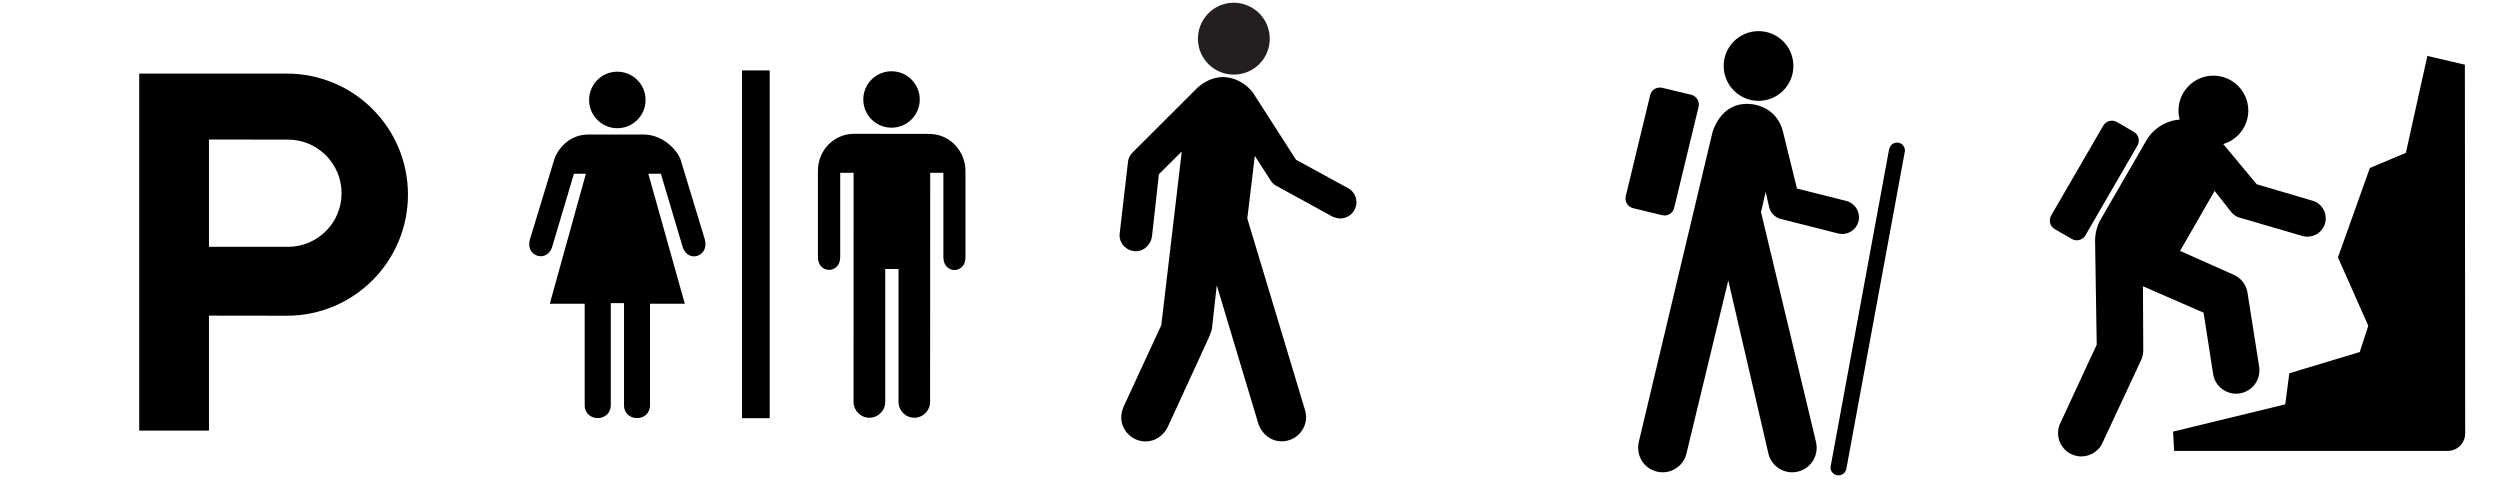
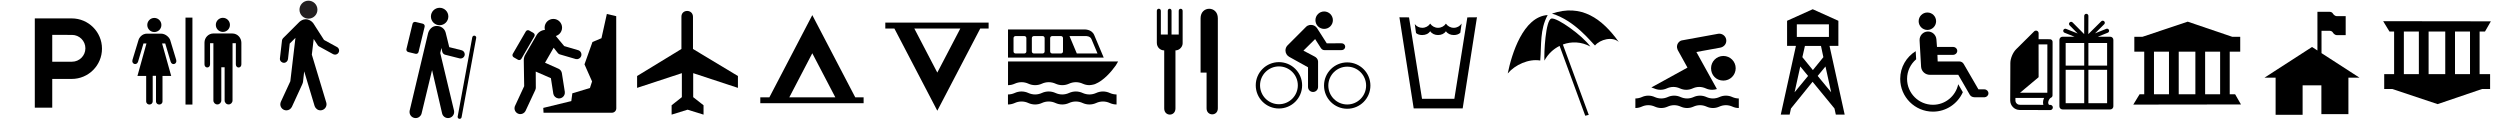
- <svg xmlns="http://www.w3.org/2000/svg" width="400.02" height="80.001" version="1.1" viewBox="0 0 4.167 .833">
+ <svg xmlns="http://www.w3.org/2000/svg" width="1600.1" height="80.005" version="1.1" viewBox="0 0 16.668 .833">
  <g transform="translate(220.36 -283.84)">
    <g transform="translate(2.4412 -1.0121)">
      <g transform="matrix(.087886 0 0 -.087886 -220.21 284.86)" fill-opacity="0">
        <path d="m0 0c-0.542 0-0.981-0.439-0.981-0.98v-7.524c0-0.539 0.439-0.978 0.981-0.978h7.521c0.541 0 0.98 0.439 0.98 0.978v7.524c0 0.541-0.439 0.98-0.98 0.98z" fill-opacity="0" />
      </g>
      <g>
        <g transform="matrix(.087886 0 0 -.087886 -219.87 285.02)">
          <path d="m0 0c0.365 0 0.66 0.297 0.66 0.662s-0.295 0.66-0.66 0.66-0.662-0.295-0.662-0.66 0.297-0.662 0.662-0.662" />
        </g>
        <g transform="matrix(.087886 0 0 -.087886 -219.97 285.03)">
          <path d="m0 0c0.025 0.102-0.039 0.203-0.139 0.229l-0.551 0.132c-0.103 0.024-0.205-0.037-0.228-0.138l-0.463-1.916c-0.025-0.102 0.037-0.203 0.139-0.229l0.552-0.133c0.1-0.025 0.204 0.037 0.227 0.139z" />
        </g>
        <g transform="matrix(.087886 0 0 -.087886 -219.75 285.63)">
          <path d="m0 0c0-4e-3 -2e-3 -8e-3 -2e-3 -0.01 0-0.084 0.068-0.152 0.152-0.152 0.077 0 0.141 0.059 0.151 0.133l1.109 6.017v0.012c0 0.082-0.066 0.15-0.15 0.15-0.076 0-0.135-0.058-0.151-0.132z" />
        </g>
        <g transform="matrix(.087886 0 0 -.087886 -220.07 285.59)">
          <path d="m0 0c-6e-3 -0.031-8e-3 -0.062-8e-3 -0.094 0-0.258 0.207-0.465 0.465-0.465 0.211 0 0.389 0.141 0.445 0.332l0.799 3.307 0.762-3.287c0.049-0.203 0.232-0.352 0.449-0.352 0.258 0 0.465 0.207 0.465 0.465 0 0.035-4e-3 0.069-0.01 0.102l-1.045 4.367 0.088 0.385 0.069-0.303c0.062-0.197 0.242-0.217 0.242-0.217l1.076-0.273c0.021-4e-3 0.043-6e-3 0.064-6e-3 0.176 0 0.319 0.141 0.319 0.316 0 0.151-0.104 0.278-0.244 0.311l-0.932 0.234-0.256 1.039c-0.121 0.58-0.676 0.567-0.676 0.567-0.539 0.013-0.674-0.553-0.674-0.553z" />
        </g>
      </g>
    </g>
    <g transform="translate(1.0792 -1.0722)">
      <g transform="matrix(.087886 0 0 -.087886 -220.52 284.92)" fill-opacity="0">
        <path d="m0 0c-0.542 0-0.982-0.441-0.982-0.982v-7.522c0-0.539 0.44-0.978 0.982-0.978h7.522c0.54 0 0.98 0.439 0.98 0.978v7.522c0 0.541-0.44 0.982-0.98 0.982z" fill-opacity="0" />
      </g>
      <g transform="matrix(.087886 0 0 -.087886 -282.34 311.8)">
        <path d="m707.55 298.01h-0.525v6.596h0.525z" />
        <g transform="translate(705.16 303.39)">
          <path d="m0 0c0.375 0 0.644-0.309 0.7-0.477l0.459-1.511c0.092-0.325-0.321-0.459-0.42-0.143l-0.413 1.387h-0.238l0.692-2.465h-0.66v-1.924c0-0.328-0.493-0.326-0.493 0v1.936h-0.251v-1.932c0-0.332-0.495-0.332-0.495 0v1.92h-0.662l0.685 2.465h-0.227l-0.414-1.391c-0.098-0.303-0.515-0.179-0.42 0.147l0.46 1.511c0.049 0.172 0.266 0.477 0.643 0.477z" />
        </g>
        <g transform="translate(704.66 303.51)">
          <path d="m0 0c0.296 0 0.536 0.24 0.536 0.535 0 0.297-0.24 0.537-0.536 0.537s-0.535-0.24-0.535-0.537c0-0.295 0.239-0.535 0.535-0.535" />
        </g>
        <g transform="translate(709.86 303.52)">
          <path d="m0 0c0.296 0 0.536 0.238 0.536 0.535 0 0.295-0.24 0.535-0.536 0.535-0.295 0-0.535-0.24-0.535-0.535 0-0.297 0.24-0.535 0.535-0.535" />
        </g>
        <g transform="translate(709.14 298.32)">
          <path d="m0 0c0-0.166 0.134-0.301 0.3-0.301s0.301 0.135 0.301 0.301v2.52h0.252v-2.52c0-0.166 0.133-0.301 0.299-0.301s0.3 0.135 0.3 0.301l2e-3 4.344h0.25v-1.602c0-0.322 0.42-0.322 0.419 0v1.637c0 0.355-0.276 0.703-0.692 0.703l-1.421 2e-3c-0.38 0-0.685-0.311-0.685-0.695v-1.647c0-0.318 0.422-0.318 0.422 0v1.602h0.254z" />
        </g>
      </g>
    </g>
    <g transform="translate(-3.3018 -3.4075)">
      <g transform="matrix(.087886 0 0 -.087886 -216.97 287.25)" fill-opacity="0">
        <path d="m0 0c-0.541 0-0.981-0.439-0.981-0.98v-7.522c0-0.541 0.44-0.98 0.981-0.98h7.521c0.541 0 0.981 0.439 0.981 0.98v7.522c0 0.541-0.44 0.98-0.981 0.98z" fill-opacity="0" />
      </g>
      <g transform="matrix(.087886 0 0 -.087886 -216.58 287.37)">
        <path d="m0 0c1.269 0 2.296-1.027 2.296-2.295 0-1.269-1.027-2.297-2.296-2.297l-1.478 2e-3v-2.18h-1.323v6.77zm0.021-3.285c0.561 0 1.016 0.455 1.016 1.015 0 0.563-0.455 1.018-1.016 1.018l-1.499 2e-3v-2.035z" />
      </g>
    </g>
    <g transform="matrix(6.3278 0 0 6.3278 1174.7 -1521.8)">
      <g transform="matrix(.013889 0 0 -.013889 -220.19 285.34)" fill-opacity="0">
        <path d="m0 0c-0.542 0-0.982-0.439-0.982-0.98v-7.524c0-0.539 0.44-0.978 0.982-0.978h7.521c0.541 0 0.98 0.439 0.98 0.978v7.524c0 0.541-0.439 0.98-0.98 0.98z" fill-opacity="0" />
      </g>
      <g transform="matrix(.013889 0 0 -.013889 -220.14 285.37)">
        <path d="M 0,0 C 0.377,0.01 0.674,0.323 0.663,0.697 0.654,1.076 0.341,1.37 -0.036,1.363 -0.41,1.354 -0.707,1.04 -0.699,0.664 -0.69,0.288 -0.376,-0.01 0,0" fill="#231f20" />
      </g>
      <g transform="matrix(.013889 0 0 -.013889 -220.11 285.4)">
        <path d="m0 0-0.998 0.545-0.825 1.284c-0.133 0.165-0.34 0.287-0.576 0.284-0.178-6e-3 -0.335-0.086-0.459-0.193l-1.246-1.243c-0.041-0.043-0.069-0.098-0.079-0.157l-0.159-1.37c-2e-3 -0.014-2e-3 -0.027-3e-3 -0.042 5e-3 -0.17 0.147-0.301 0.317-0.298 0.159 3e-3 0.281 0.138 0.299 0.287l0.13 1.174 0.434 0.431-0.388-3.293-0.718-1.554c-0.022-0.054-0.044-0.13-0.042-0.203 6e-3 -0.254 0.218-0.455 0.473-0.449 0.181 5e-3 0.327 0.113 0.406 0.268l0.771 1.676c0.015 0.045 0.069 0.155 0.071 0.205l0.091 0.811 0.793-2.64c0.068-0.184 0.241-0.324 0.45-0.318 0.255 7e-3 0.457 0.217 0.451 0.472-2e-3 0.033-0.01 0.054-0.012 0.093l-1.103 3.66 0.142 1.189 0.309-0.48c0.022-0.032 0.052-0.061 0.085-0.081l1.09-0.597c0.052-0.017 0.094-0.03 0.143-0.03 0.171 5e-3 0.306 0.146 0.301 0.317-3e-3 0.106-0.061 0.201-0.148 0.252" />
      </g>
    </g>
    <g transform="matrix(6.3278 0 0 6.3278 1173.8 -1520.1)">
      <g transform="matrix(.013889 0 0 -.013889 -219.78 285.09)" fill-opacity="0">
        <path d="m0 0c-0.54 0-0.979-0.439-0.979-0.979v-7.522c0-0.541 0.439-0.981 0.979-0.981h7.522c0.541 0 0.98 0.44 0.98 0.981v7.522c0 0.54-0.439 0.979-0.98 0.979z" fill-opacity="0" />
      </g>
      <g>
        <g transform="matrix(.013889 0 0 -.013889 -219.77 285.14)">
          <path d="m0 0c-0.035-0.072-0.06-0.152-0.074-0.238-6e-3 -0.043-0.01-0.086-0.01-0.129l0.031-1.969-0.679-1.465c-0.024-0.043-0.041-0.093-0.049-0.146-0.037-0.242 0.129-0.467 0.371-0.504 0.187-0.029 0.367 0.066 0.453 0.224l0.748 1.602c0.016 0.037 0.029 0.076 0.035 0.119 2e-3 0.02 4e-3 0.041 4e-3 0.061l-6e-3 1.216 1.15-0.501 0.185-1.19c0.037-0.174 0.18-0.312 0.365-0.342 0.243-0.035 0.467 0.131 0.504 0.371 6e-3 0.041 6e-3 0.083 2e-3 0.122l-0.226 1.435c-0.028 0.139-0.119 0.258-0.248 0.318l-1.028 0.458 0.655 1.138 0.324-0.412c0.033-0.037 0.076-0.068 0.125-0.088l1.236-0.361c0.164-0.035 0.332 0.051 0.397 0.209 0.072 0.179-0.014 0.383-0.192 0.455-6e-3 2e-3 -0.011 4e-3 -0.017 6e-3l-1.074 0.316-0.809 0.971c-0.121 0.129-0.283 0.22-0.471 0.25-0.328 0.049-0.64-0.108-0.804-0.373z" />
        </g>
        <g transform="matrix(.013889 0 0 -.013889 -219.72 285.18)">
          <path d="m0 0-0.078-0.59-2.127-0.517 0.02-0.366h5.188c0.183 0 0.332 0.149 0.332 0.332l-6e-3 6.993-0.711 0.166-0.408-1.838-0.683-0.287-0.605-1.696 0.575-1.297-0.162-0.498z" />
        </g>
        <g transform="matrix(.013889 0 0 -.013889 -219.74 285.12)">
          <path d="m0 0c0.365 0 0.662 0.297 0.662 0.662s-0.297 0.662-0.662 0.662-0.662-0.297-0.662-0.662 0.297-0.662 0.662-0.662" />
        </g>
        <g transform="matrix(.013889 0 0 -.013889 -219.76 285.12)">
          <path d="m0 0c0.051 0.09 0.021 0.207-0.07 0.258l-0.321 0.187c-0.091 0.051-0.207 0.022-0.259-0.07l-0.989-1.705c-0.051-0.09-0.021-0.205 0.071-0.258l0.322-0.185c0.09-0.053 0.205-0.022 0.258 0.068z" />
        </g>
      </g>
    </g>
+     <g transform="translate(1.6232 -3.5192)">
+       <g transform="matrix(.087877 0 0 -.087877 -217.73 287.36)" fill-opacity="0">
+         <path d="m0 0c-0.54 0-0.979-0.44-0.979-0.981v-7.521c0-0.542 0.439-0.981 0.979-0.981h7.521c0.542 0 0.982 0.439 0.982 0.981v7.521c0 0.541-0.44 0.981-0.982 0.981z" fill-opacity="0" />
+       </g>
+       <g transform="matrix(.087877 0 0 -.087877 -217.44 287.47)">
+         <path d="m0 0c2e-3 0.58 0.877 0.58 0.877-0.017v-2.436l3.41-2.051v-0.9l-3.394 1.117v-1.821l0.785-0.615v-0.711l-1.211 0.376-1.211-0.376v0.711l0.777 0.615v1.821l-3.396-1.117v0.9l3.363 2.051z" />
+       </g>
+     </g>
+     <g transform="translate(.65205 -.70145)">
+       <g transform="matrix(.087877 0 0 -.087877 -220.05 322.19)" fill-opacity="0">
+         <g transform="translate(46.898 428.38)" fill-opacity="0">
+           <path d="m0 0c-0.541 0-0.981-0.44-0.981-0.98v-7.522c0-0.541 0.44-0.981 0.981-0.981h7.522c0.541 0 0.981 0.44 0.981 0.981v7.522c0 0.54-0.44 0.98-0.981 0.98z" fill-opacity="0" />
+         </g>
+       </g>
+       <g transform="matrix(.087877 0 0 -.087877 -215.31 285.19)">
+         <path d="m0 0-3.258 6.236-3.256-6.236h-0.689v-0.449h7.838v0.449zm-5.002 0 1.744 3.342 1.746-3.342z" />
+       </g>
+     </g>
+     <g transform="matrix(1 0 0 -1 1.4855 569.22)">
+       <g transform="matrix(.087877 0 0 -.087877 -220.05 322.19)" fill-opacity="0">
+         <g transform="translate(46.898 428.38)" fill-opacity="0">
+           <path d="m0 0c-0.541 0-0.981-0.44-0.981-0.98v-7.522c0-0.541 0.44-0.981 0.981-0.981h7.522c0.541 0 0.981 0.44 0.981 0.981v7.522c0 0.54-0.44 0.98-0.981 0.98z" fill-opacity="0" />
+         </g>
+       </g>
+       <g transform="matrix(.087877 0 0 -.087877 -215.31 285.19)">
+         <path d="m0 0-3.258 6.236-3.256-6.236h-0.689v-0.449h7.838v0.449zm-5.002 0 1.744 3.342 1.746-3.342z" />
+       </g>
+     </g>
+     <g transform="translate(5.8076 -3.5545)">
+       <g transform="matrix(.087904 0 0 -.087904 -219.41 287.4)" fill-opacity="0">
+         <path d="m0 0c-0.541 0-0.981-0.44-0.981-0.98v-7.52c0-0.541 0.44-0.98 0.981-0.98h7.519c0.541 0 0.981 0.439 0.981 0.98v7.52c0 0.54-0.44 0.98-0.981 0.98z" fill-opacity="0" />
+       </g>
+       <g transform="matrix(.087904 0 0 -.087904 -266.82 320.16)">
+         <g transform="translate(547.15 364.82)">
+           <path d="m0 0c-0.18 0-0.352 0.04-0.506 0.109-0.159 0.074-0.337 0.117-0.523 0.117s-0.364-0.043-0.522-0.117c-0.155-0.069-0.327-0.109-0.508-0.109-0.179 0-0.352 0.04-0.507 0.109-0.159 0.074-0.336 0.117-0.522 0.117s-0.364-0.043-0.523-0.117c-0.154-0.069-0.327-0.109-0.507-0.109s-0.354 0.04-0.507 0.109c-0.159 0.074-0.337 0.117-0.522 0.117-0.187 0-0.366-0.043-0.523-0.117-0.154-0.069-0.327-0.109-0.507-0.109s-0.353 0.04-0.508 0.109c-0.158 0.074-0.336 0.117-0.522 0.117s-0.364-0.043-0.522-0.117c-0.155-0.069-0.328-0.109-0.507-0.109v0.76c0.179 0 0.352 0.041 0.507 0.11 0.158 0.073 0.336 0.116 0.522 0.116s0.364-0.043 0.522-0.116c0.155-0.069 0.328-0.11 0.508-0.11s0.353 0.041 0.507 0.11c0.157 0.073 0.336 0.116 0.523 0.116 0.185 0 0.363-0.043 0.522-0.116 0.153-0.069 0.327-0.11 0.507-0.11s0.353 0.041 0.507 0.11c0.159 0.073 0.337 0.116 0.523 0.116s0.363-0.043 0.522-0.116c0.155-0.069 0.328-0.11 0.507-0.11 0.181 0 0.353 0.041 0.508 0.11 0.158 0.073 0.336 0.116 0.522 0.116s0.364-0.043 0.523-0.116c0.154-0.069 0.326-0.11 0.506-0.11z" />
+         </g>
+         <g transform="translate(538.92 368.08)">
+           <path d="m0 0-3e-3 -1.795c0.18 0 0.353 0.04 0.507 0.11 0.158 0.073 0.337 0.116 0.522 0.116 0.186 0 0.365-0.043 0.522-0.116 0.155-0.07 0.328-0.11 0.509-0.11 0.179 0 0.352 0.04 0.506 0.11 0.158 0.073 0.336 0.116 0.523 0.116 0.185 0 0.363-0.043 0.522-0.116 0.154-0.07 0.328-0.11 0.507-0.11 0.18 0 0.354 0.04 0.507 0.11 0.159 0.073 0.337 0.116 0.524 0.116 0.185 0 0.363-0.043 0.521-0.116 0.155-0.07 0.328-0.11 0.508-0.11 0.051 0 0.099 0.011 0.149 0.017 0.091 0.019 0.183 0.028 0.271 0.063l6e-3 3e-3c0.654 0.266 1.218 0.923 1.571 1.413l0.175 0.299z" />
+         </g>
+         <g transform="translate(545.45 370.1)">
+           <path d="m0 0c-0.201 0.445-0.742 0.408-0.742 0.408h-5.79l-1e-3 -2.132h7.259zm-3.754-1.261c0-0.083-0.068-0.15-0.15-0.15h-0.67c-0.082 0-0.15 0.067-0.15 0.15v1.019c0 0.083 0.068 0.15 0.15 0.15h0.67c0.082 0 0.15-0.067 0.15-0.15zm1.392 0c0-0.083-0.068-0.15-0.15-0.15h-0.674c-0.083 0-0.15 0.067-0.15 0.15v1.019c0 0.083 0.067 0.15 0.15 0.15h0.674c0.082 0 0.15-0.067 0.15-0.15zm-2.778 0c0-0.083-0.068-0.15-0.15-0.15h-0.674c-0.082 0-0.15 0.067-0.15 0.15v1.019c0 0.083 0.068 0.15 0.15 0.15h0.674c0.082 0 0.15-0.067 0.15-0.15zm3.271 1.169h1.207l0.011 1e-3h7e-3c0.014 1e-3 0.332 0.013 0.438-0.224l0.461-1.096h-1.57z" />
+         </g>
+       </g>
+     </g>
+     <g transform="translate(4.0562 -2.5517)">
+       <path d="m-216.83 286.4c-0.048 0-0.086 0.039-0.086 0.086v0.661c0 0.048 0.039 0.086 0.086 0.086h0.661c0.048 0 0.086-0.039 0.086-0.086v-0.661c0-0.048-0.039-0.086-0.086-0.086z" fill-opacity="0" />
+       <g transform="matrix(.087886 0 0 -.087886 -278.65 322.23)">
+         <path d="m706.81 404.5c0-0.261-0.237-0.539-0.545-0.539v-4.402c0-0.624-0.853-0.624-0.853 0v4.402c-0.299 0-0.56 0.231-0.56 0.578v2.422c0 0.211 0.305 0.22 0.305-8e-3v-1.791h0.549-0.023v1.805c0 0.202 0.285 0.21 0.285-8e-3v-1.797h0.545v1.805c0 0.199 0.297 0.207 0.297-8e-3z" />
+         <path d="m709.48 406.4v-6.836c0-0.611-0.854-0.603-0.854 0v2.711h-0.455v4.125c0 0.959 1.309 0.959 1.309 0" />
+       </g>
+     </g>
+     <g transform="translate(5.6028 -2.5905)">
+       <path d="m-217.54 286.43c-0.048 0-0.086 0.039-0.086 0.086v0.661c0 0.047 0.039 0.086 0.086 0.086h0.661c0.048 0 0.086-0.039 0.086-0.086v-0.661c0-0.048-0.039-0.086-0.086-0.086z" fill-opacity="0" />
+       <g transform="matrix(.087886 0 0 -.087886 -293.8 345.75)">
+         <path d="m867.14 668.49c0 0.972 0.789 1.759 1.759 1.759 0.972 0 1.76-0.787 1.76-1.759 0-0.973-0.788-1.759-1.76-1.759-0.97 0-1.759 0.786-1.759 1.759m1.759-1.435c0.792 0 1.434 0.642 1.434 1.435 0 0.792-0.642 1.434-1.434 1.434-0.79 0-1.433-0.642-1.433-1.434 0-0.793 0.643-1.435 1.433-1.435" />
+         <path d="m872.32 668.47c0 0.973 0.789 1.759 1.761 1.759 0.97 0 1.758-0.786 1.758-1.759 0-0.972-0.788-1.759-1.758-1.759-0.972 0-1.761 0.787-1.761 1.759m1.761-1.434c0.79 0 1.432 0.642 1.432 1.434s-0.642 1.435-1.432 1.435c-0.792 0-1.435-0.643-1.435-1.435s0.643-1.434 1.435-1.434" />
+         <path d="m872.33 672.77c0.365 0 0.662 0.295 0.662 0.66s-0.297 0.662-0.662 0.662-0.662-0.297-0.662-0.662 0.297-0.66 0.662-0.66" />
+         <path d="m872.35 671.16c-0.096-2e-3 -0.199 0.046-0.275 0.166l-0.43 0.672-0.887-0.878 0.822-0.433c0.338-0.162 0.288-0.459 0.288-0.459v-1.861c0-0.211-0.17-0.383-0.381-0.383s-0.381 0.172-0.381 0.383v1.49l-1.426 0.792c-0.17 0.095-0.285 0.277-0.285 0.484 0 0.142 0.053 0.273 0.142 0.371l1.399 1.401c0.174 0.196 0.416 0.165 0.416 0.165 0.293 0 0.447-0.256 0.447-0.256l0.727-1.138 1.103 2e-3c0.397 0 0.397-0.518 0-0.518z" />
+       </g>
+     </g>
+     <g transform="translate(4.4766 -1.6584)">
+       <g transform="matrix(.087877 0 0 -.087877 -215.58 285.5)" fill-opacity="0">
+         <path d="m0 0c-0.54 0-0.98-0.44-0.98-0.98v-7.522c0-0.542 0.44-0.981 0.98-0.981h7.522c0.54 0 0.98 0.439 0.98 0.981v7.522c0 0.54-0.44 0.98-0.98 0.98z" fill-opacity="0" />
+       </g>
+       <g transform="matrix(.087877 0 0 -.087877 -277.4 322.45)">
+         <g transform="translate(708.94 418.01)">
+           <path d="m0 0c-0.129-0.125-0.304-0.174-0.496-0.174-0.245 0-0.468 0.1-0.596 0.289-0.127-0.193-0.351-0.289-0.599-0.289-0.246 0-0.466 0.102-0.594 0.291-0.127-0.195-0.351-0.291-0.602-0.291-0.181 0-0.347 0.041-0.472 0.153l-0.095 0.679c0.13-0.172 0.336-0.283 0.567-0.283 0.251 0 0.475 0.123 0.602 0.318 0.128-0.189 0.348-0.318 0.594-0.318 0.248 0 0.472 0.123 0.599 0.316 0.128-0.189 0.351-0.316 0.596-0.316 0.25 0 0.471 0.129 0.597 0.324z" />
+         </g>
+         <g transform="translate(709.12 412.27)">
+           <path d="m0 0 1.083 6.913-0.729-7e-3 -0.985-6.177h-2.454l-0.985 6.177-0.729 7e-3 1.083-6.913z" />
+         </g>
+       </g>
+     </g>
+     <g transform="matrix(1.1429 0 0 1.1429 40.576 -42.699)">
+       <path d="m-219.48 285.71c-0.042 0-0.075 0.034-0.075 0.075v0.578c0 0.042 0.034 0.075 0.075 0.075h0.578c0.042 0 0.075-0.034 0.075-0.075v-0.578c0-0.042-0.034-0.075-0.075-0.075z" fill-opacity="0" />
+       <g transform="matrix(.076884 0 0 -.076884 -260.94 316.32)">
+         <g transform="translate(538.8 392.55)">
+           <path d="M 0,0 C 0.562,0.663 1.588,1.128 2.467,0.981 2.565,2.189 2.428,3.318 3.03,4.431 1.162,4.308 0.295,1.455 0,0" />
+         </g>
+         <g transform="translate(545.42 394.67)">
+           <path d="M 0,0 C 0.393,0.467 1.32,0.705 1.807,0.268 0.537,2.041 -1.033,3.18 -3.265,2.422 -1.52,1.891 -0.297,0.263 0,0" />
+         </g>
+         <g transform="translate(545.07 394.59)">
+           <path d="m0 0c-0.61 0.851-2.529 2.212-2.952 2.127-0.451-0.09-0.575-2.645-0.534-3.193 0.267 0.501 0.676 0.88 1.15 1.116l1.947-5.299 0.266 0.066-1.965 5.34c0.651 0.241 1.397 0.22 2.088-0.157" />
+         </g>
+       </g>
+     </g>
+     <g transform="matrix(1.1429 0 0 1.1429 40.488 -42.698)">
+       <g transform="matrix(.0769 0 0 -.0769 -218.69 285.72)" fill-opacity="0">
+         <path d="m0 0c-0.542 0-0.981-0.441-0.981-0.982v-7.522c0-0.539 0.439-0.978 0.981-0.978h7.521c0.542 0 0.982 0.439 0.982 0.978v7.522c0 0.541-0.44 0.982-0.982 0.982z" fill-opacity="0" />
+       </g>
+       <g>
+         <g transform="matrix(.0769 0 0 -.0769 -218.09 286.34)">
+           <path d="m0 0c-0.172 0-0.336 0.039-0.482 0.105-0.151 0.069-0.321 0.11-0.498 0.11-0.178 0-0.348-0.041-0.499-0.11-0.146-0.066-0.31-0.105-0.482-0.105s-0.336 0.039-0.482 0.105c-0.153 0.069-0.323 0.11-0.498 0.11-0.178 0-0.348-0.041-0.498-0.11-0.147-0.066-0.313-0.105-0.483-0.105-0.172 0-0.336 0.039-0.484 0.105-0.151 0.069-0.321 0.11-0.496 0.11-0.178 0-0.348-0.041-0.498-0.11-0.147-0.066-0.313-0.105-0.485-0.105-0.17 0-0.336 0.039-0.482 0.105-0.151 0.069-0.32 0.11-0.498 0.11-0.176 0-0.346-0.041-0.496-0.11-0.149-0.066-0.313-0.105-0.485-0.105v0.725c0.172 0 0.336 0.039 0.485 0.103 0.15 0.07 0.32 0.111 0.496 0.111 0.178 0 0.347-0.041 0.498-0.111 0.146-0.064 0.312-0.103 0.482-0.103 0.172 0 0.338 0.039 0.485 0.103 0.15 0.07 0.32 0.111 0.498 0.111 0.175 0 0.345-0.041 0.496-0.111 0.148-0.064 0.312-0.103 0.484-0.103 0.17 0 0.336 0.039 0.483 0.103 0.15 0.07 0.32 0.111 0.498 0.111 0.175 0 0.345-0.041 0.498-0.111 0.146-0.064 0.31-0.103 0.482-0.103s0.336 0.039 0.482 0.103c0.151 0.07 0.321 0.111 0.499 0.111 0.177 0 0.347-0.041 0.498-0.111 0.146-0.064 0.31-0.103 0.482-0.103z" />
+         </g>
+         <g transform="matrix(.0769 0 0 -.0769 -218.18 286.18)">
+           <path d="m0 0c0.516 0 0.934 0.42 0.934 0.936 0 0.515-0.418 0.933-0.934 0.933s-0.934-0.418-0.934-0.933c0-0.516 0.381-0.936 0.934-0.936" />
+         </g>
+         <g transform="matrix(.0769 0 0 -.0769 -218.6 286.22)">
+           <path d="m0 0c0.072-0.018 0.141-0.043 0.205-0.072 0.147-0.067 0.313-0.106 0.482-0.106 0.172 0 0.338 0.039 0.485 0.106 0.15 0.068 0.32 0.111 0.498 0.111 0.176 0 0.346-0.043 0.496-0.111 0.148-0.067 0.312-0.106 0.484-0.106 0.17 0 0.336 0.039 0.483 0.106 0.15 0.068 0.32 0.111 0.498 0.111 0.176 0 0.346-0.043 0.498-0.111 0.146-0.067 0.31-0.106 0.482-0.106 0.125 0 0.246 0.022 0.36 0.057l-1.557 2.81 1.811 0.33c0.265 0.051 0.459 0.26 0.459 0.528 0 0.295-0.241 0.531-0.534 0.531-0.021 0-0.041 0-0.06-2e-3l-2.797-0.51c-0.197-0.045-0.457-0.332-0.309-0.685 8e-3 -0.02 0.016-0.037 0.024-0.057l0.73-1.318z" />
+         </g>
+       </g>
+     </g>
+     <g transform="translate(9.6498 -3.604)">
+       <g transform="matrix(.087886 0 0 -.087886 -218.26 287.45)" fill-opacity="0">
+         <path d="m0 0c-0.541 0-0.982-0.44-0.982-0.981v-7.522c0-0.54 0.441-0.979 0.982-0.979h7.521c0.542 0 0.982 0.439 0.982 0.979v7.522c0 0.541-0.44 0.981-0.982 0.981z" fill-opacity="0" />
+       </g>
+       <path d="m-218.03 287.69h0.214v-0.084h-0.214zm0.191 0.197-0.052 0.063 0.09 0.109zm-0.014-0.062-0.016-0.075h-0.107l-0.017 0.075 0.07 0.086zm-0.192 0.234 0.09-0.109-0.052-0.063zm-0.024 0.108-9e-3 0.041-0.059-1.7e-4 0.101-0.458-0.059-4.4e-4v-0.167l0.171-0.077 0.171 0.077v0.167l-0.059 4.4e-4 0.101 0.458-0.059 1.7e-4 -9e-3 -0.041-0.146-0.178z" />
+     </g>
+     <g transform="translate(12.877 -.93806)">
+       <g transform="matrix(.08783 0 0 -.08783 -220.65 284.78)" fill-opacity="0">
+         <path d="m0 0c-0.542 0-0.982-0.441-0.982-0.982v-7.524c0-0.541 0.44-0.982 0.982-0.982h7.527c0.541 0 0.981 0.441 0.981 0.982v7.524c0 0.541-0.44 0.982-0.981 0.982z" fill-opacity="0" />
+       </g>
+       <g transform="matrix(.08783 0 0 -.08783 -224.77 331.74)">
+         <g transform="translate(49.906 532.42)">
+           <path d="m0 0c0.367 0 0.662 0.299 0.662 0.662 0 0.367-0.295 0.662-0.662 0.662-0.365 0-0.662-0.295-0.662-0.662 0-0.363 0.297-0.662 0.662-0.662" />
+         </g>
+         <g transform="translate(50.331 526.74)">
+           <path d="m0 0c-1.086 0-1.967 0.879-1.967 1.967 0 0.596 0.27 1.127 0.69 1.488l-0.035 0.615c-0.704-0.439-1.176-1.213-1.176-2.103 0-1.373 1.113-2.488 2.488-2.488 1.012 0 1.877 0.609 2.266 1.476l-0.35 0.606c-0.187-0.889-0.971-1.561-1.916-1.561" />
+         </g>
+         <g transform="translate(54.24 527.91)">
+           <path d="m0 0h-0.459l-1.119 1.93c-0.069 0.119-0.193 0.184-0.32 0.188h-1.655l-0.018 0.501h1.204c0.165 0.01 0.3 0.135 0.3 0.302 0 0.166-0.13 0.294-0.3 0.3h-1.238l-0.043 0.569c-0.024 0.348-0.323 0.621-0.674 0.601-0.354-0.019-0.621-0.323-0.604-0.675l0.115-2.01c0.031-0.352 0.326-0.603 0.675-0.602h2.147l0.878-1.519c0.072-0.117 0.206-0.182 0.341-0.181v-6e-3h0.77c0.165 0.01 0.3 0.135 0.3 0.302 0 0.166-0.13 0.294-0.3 0.3" />
+         </g>
+       </g>
+     </g>
+     <g transform="translate(9.0746 -2.6824)">
+       <g transform="matrix(.087867 0 0 -.087867 -216.01 286.53)" fill-opacity="0">
+         <path d="m0 0c-0.541 0-0.98-0.44-0.98-0.981v-7.522c0-0.541 0.439-0.981 0.98-0.981h7.521c0.539 0 0.979 0.44 0.979 0.981v7.522c0 0.541-0.44 0.981-0.979 0.981z" fill-opacity="0" />
+       </g>
+       <g transform="matrix(.087867 0 0 -.087867 -277.83 326.83)">
+         <g transform="translate(710.9 455.95)">
+           <path d="m0 0h-0.941l0.757 0.305c0.082 0.033 0.122 0.125 0.088 0.206-0.033 0.081-0.125 0.12-0.205 0.088 0 0-0.43-0.173-0.852-0.344 0.343 0.341 0.696 0.691 0.696 0.691 0.031 0.031 0.047 0.072 0.047 0.112 0 0.041-0.016 0.081-0.046 0.111-0.062 0.063-0.161 0.063-0.224 1e-3l-0.981-0.973 5e-3 1.384c0 0.087-0.071 0.158-0.158 0.158s-0.158-0.07-0.159-0.157c0 0-3e-3 -0.914-4e-3 -1.384-0.316 0.318-0.879 0.887-0.879 0.887-0.062 0.061-0.162 0.062-0.224 0s-0.063-0.162-1e-3 -0.224l0.612-0.617-0.881 0.352c-0.081 0.032-0.173-8e-3 -0.205-0.089-0.033-0.081 7e-3 -0.173 0.088-0.205l0.758-0.302h-0.908c-0.132 0-0.239-0.106-0.239-0.237v-5.044c0-0.132 0.107-0.237 0.239-0.237h3.617c0.131 0 0.238 0.105 0.238 0.237v5.044c0 0.131-0.107 0.237-0.238 0.237m-0.236-2.192h-1.42v1.717h1.42zm-1.737 0h-1.408v1.717h1.408zm-1.408-0.316h1.408v-2.536h-1.408zm1.725 0h1.42v-2.536h-1.42z" />
+         </g>
+         <g transform="translate(706.35 450.78)">
+           <path d="m0 0h-0.093c-0.053 0.062-0.074 0.137-0.057 0.231 0.027 0.155 0.138 0.285 0.191 0.303v2e-3c0.076 0.027 0.131 0.099 0.131 0.184l5e-3 4.062c0 0.109-0.089 0.197-0.198 0.197 0 0-0.639 2e-3 -0.864 3e-3 0 0.192 2e-3 0.455 2e-3 0.455 0 0.079-0.048 0.151-0.122 0.182-0.073 0.03-0.158 0.014-0.216-0.042l-1.375-1.365c-0.24-0.239-0.431-0.694-0.432-1.035l-0.011-2.84c0-0.399 0.322-0.724 0.721-0.725l2.317-8e-3c0.108 0 0.197 0.088 0.198 0.197v1e-3c0 0.109-0.088 0.197-0.197 0.198m-0.219 4.585c0-0.339-4e-3 -3.328-4e-3 -3.667h-2.07l1.41 1.182-3e-3 2.486c0.128 0 0.547-1e-3 0.667-1e-3m-2.424-4.25v0.188h2.176c-0.033-0.071-0.059-0.147-0.073-0.224-0.019-0.106-0.01-0.204 0.015-0.298l-1.791 6e-3c-0.181 1e-3 -0.327 0.148-0.327 0.328" />
+         </g>
+       </g>
+     </g>
+     <g transform="translate(12.341 -2.7318)">
+       <g transform="matrix(.087877 0 0 -.087877 -217.7 287.32)" fill-opacity="0">
+         <path d="m0 0c0-0.539-0.439-0.979-0.981-0.979h-7.522c-0.541 0-0.981 0.44-0.981 0.979v7.521c0 0.542 0.44 0.983 0.981 0.983h7.522c0.542 0 0.981-0.441 0.981-0.983z" fill-opacity="0" />
+       </g>
+       <path d="m-218.24 287.2h-0.1v-0.284h0.1zm0.241-0.284h0.1v0.284h-0.1zm-0.176 0h0.111v0.284h-0.111zm-0.261 0.284-0.042 0.069 0.718-1e-3 -0.039-0.068h-0.036v-0.284h0.07v-0.099h-0.053l-0.297-0.101-0.302 0.101h-0.054v0.099h0.066v0.284z" />
+     </g>
+     <g transform="translate(15.088 -1.436)">
+       <g transform="matrix(.087812 0 0 -.087812 -220.36 285.28)" fill-opacity="0">
+         <path d="m0 0c-0.542 0-0.981-0.441-0.981-0.982v-7.526c0-0.541 0.439-0.982 0.981-0.982h7.526c0.542 0 0.982 0.441 0.982 0.982v7.526c0 0.541-0.44 0.982-0.982 0.982z" fill-opacity="0" />
+       </g>
+       <g transform="matrix(.087812 0 0 -.087812 -219.97 285.63)">
+         <path d="m0 0v1.697h0.587c0.244 0 0.286-0.16 0.316-0.191 0.091-0.088 0.153-0.141 0.282-0.141h0.65v1.442h-0.65c-0.129 0-0.191 0.052-0.282 0.142-0.03 0.028-0.072 0.19-0.316 0.19h-0.897v-2.94l-0.41 0.268-3.612-2.332h0.847v-2.819h2.05v2.239h1.425v-2.188h2.052v2.768h0.844z" />
+       </g>
+     </g>
+     <g transform="matrix(1 0 0 -1 14.007 571.25)">
+       <g transform="matrix(.087877 0 0 -.087877 -217.7 287.32)" fill-opacity="0">
+         <path d="m0 0c0-0.539-0.439-0.979-0.981-0.979h-7.522c-0.541 0-0.981 0.44-0.981 0.979v7.521c0 0.542 0.44 0.983 0.981 0.983h7.522c0.542 0 0.981-0.441 0.981-0.983z" fill-opacity="0" />
+       </g>
+       <path d="m-218.24 287.2h-0.1v-0.284h0.1zm0.241-0.284h0.1v0.284h-0.1zm-0.176 0h0.111v0.284h-0.111zm-0.261 0.284-0.042 0.069 0.718-1e-3 -0.039-0.068h-0.036v-0.284h0.07v-0.099h-0.053l-0.297-0.101-0.302 0.101h-0.054v0.099h0.066v0.284z" />
+     </g>
  </g>
</svg>
